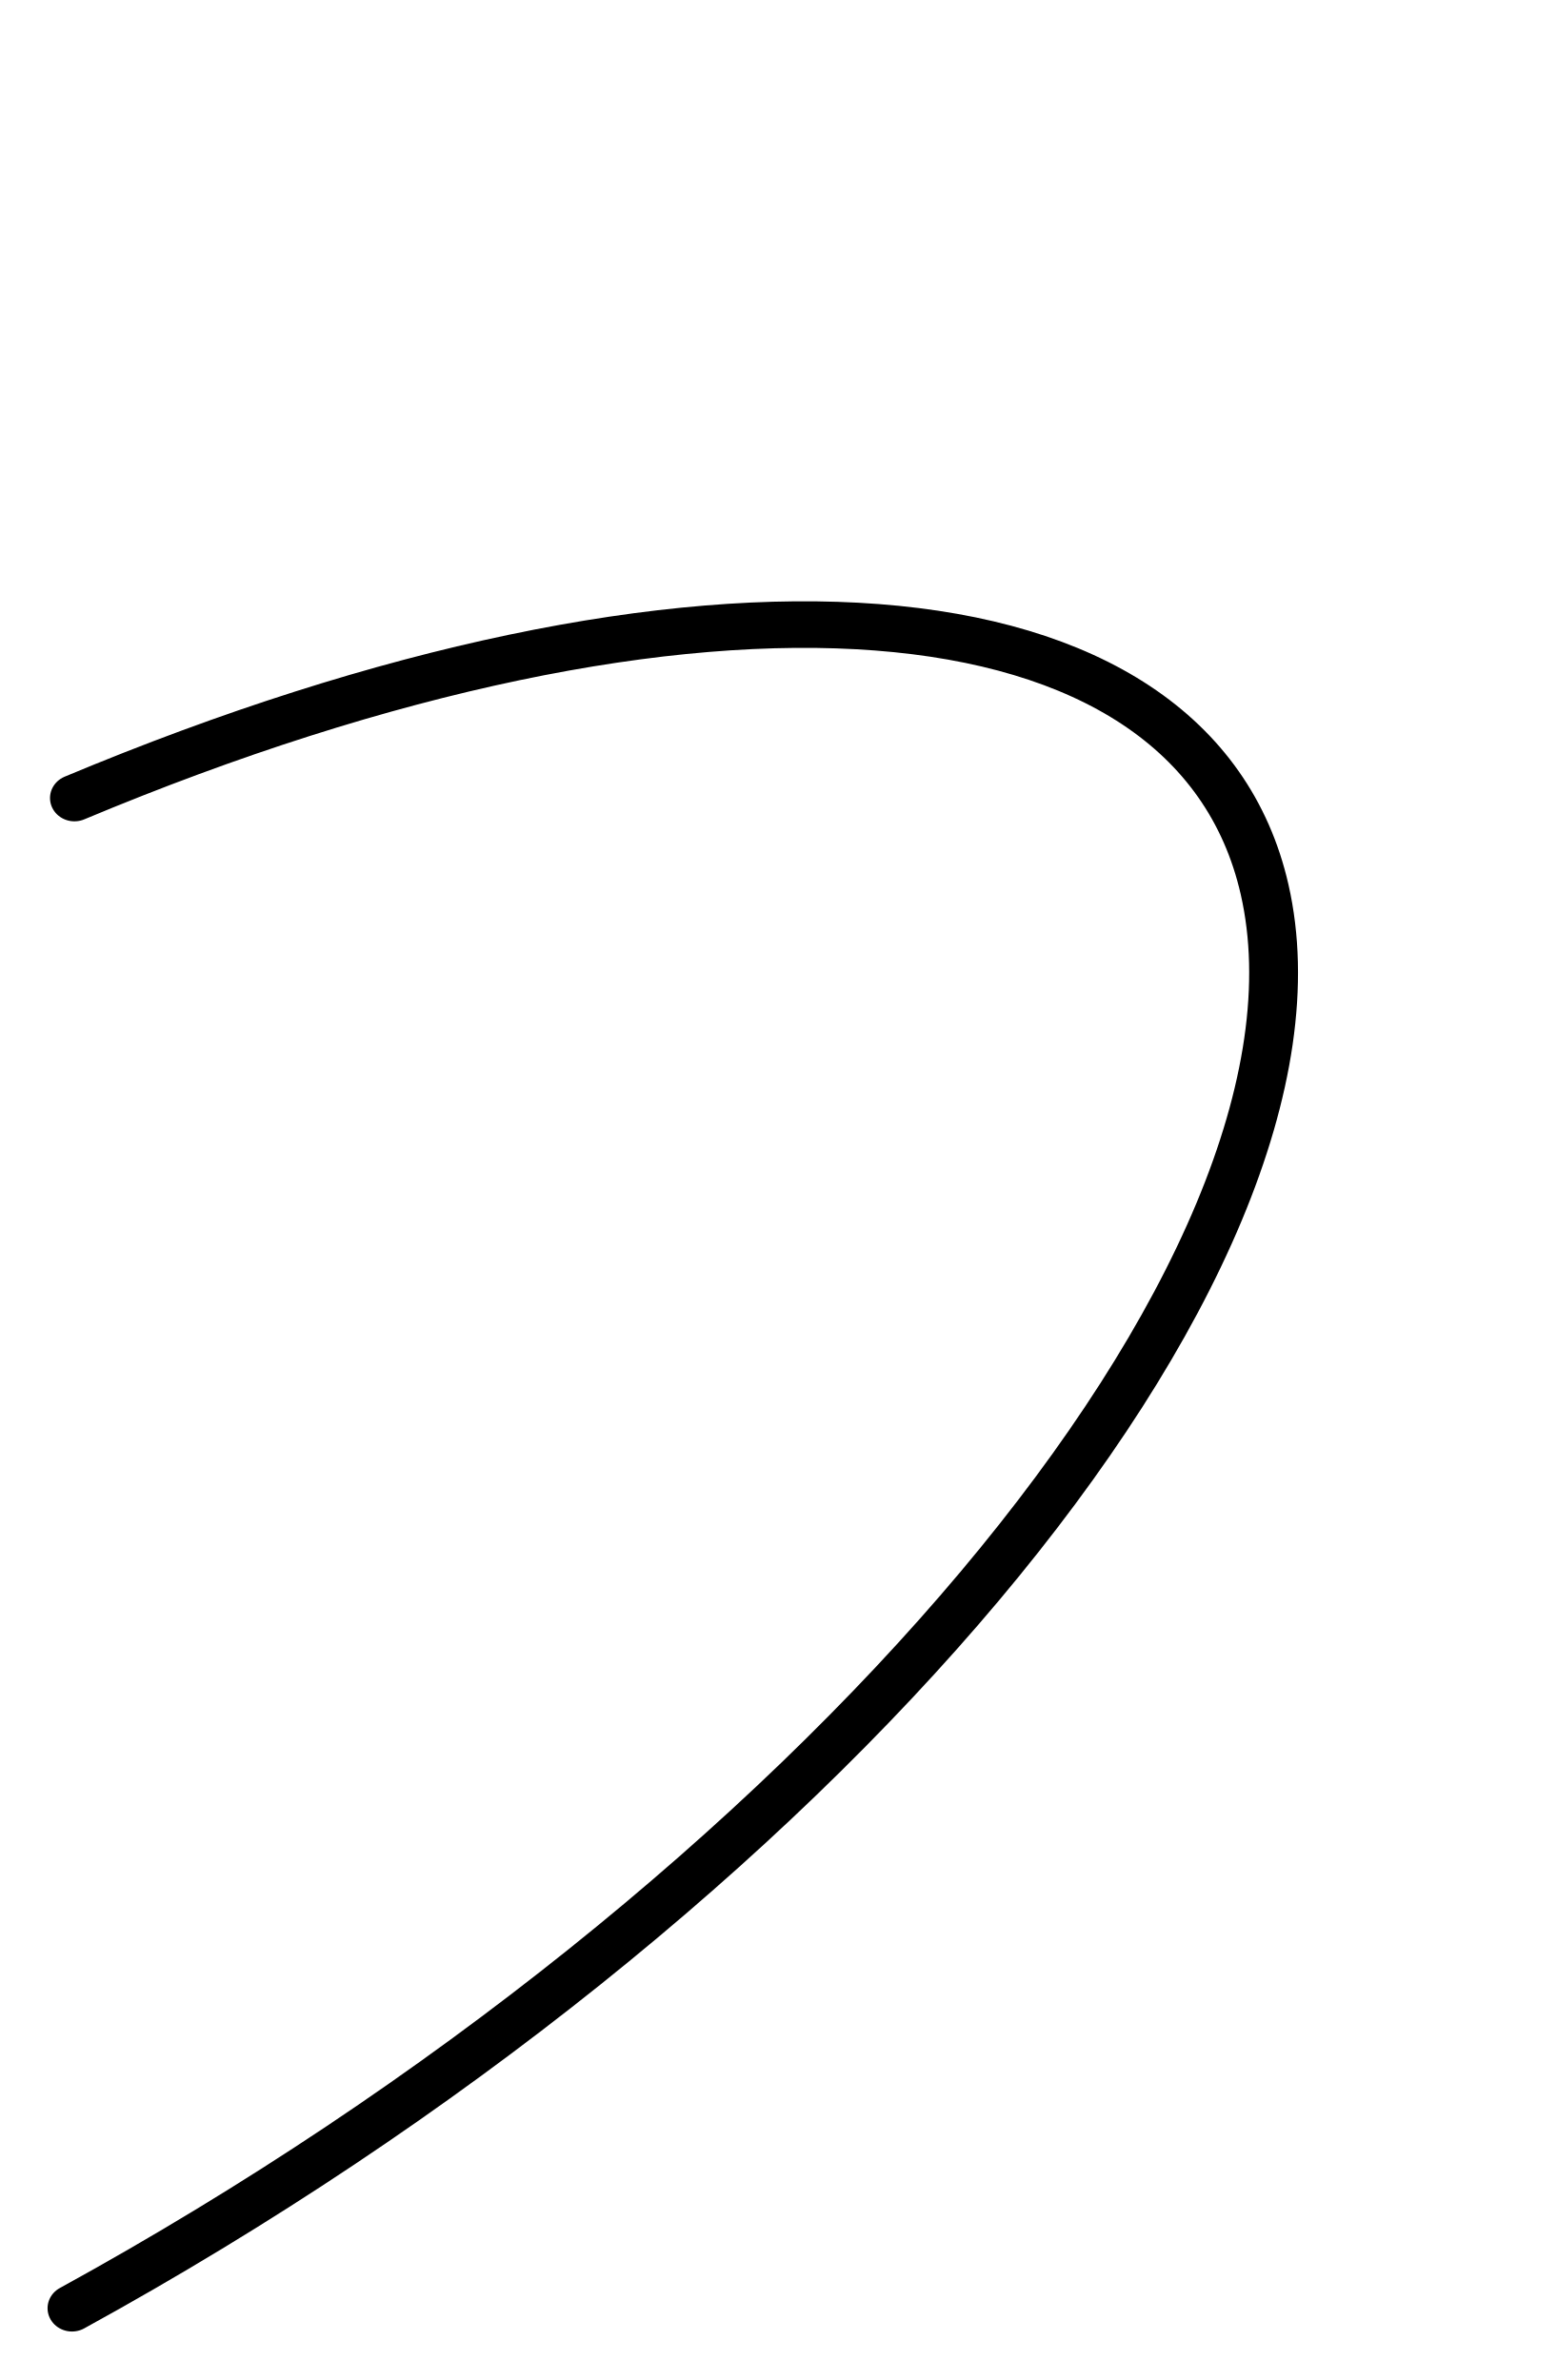
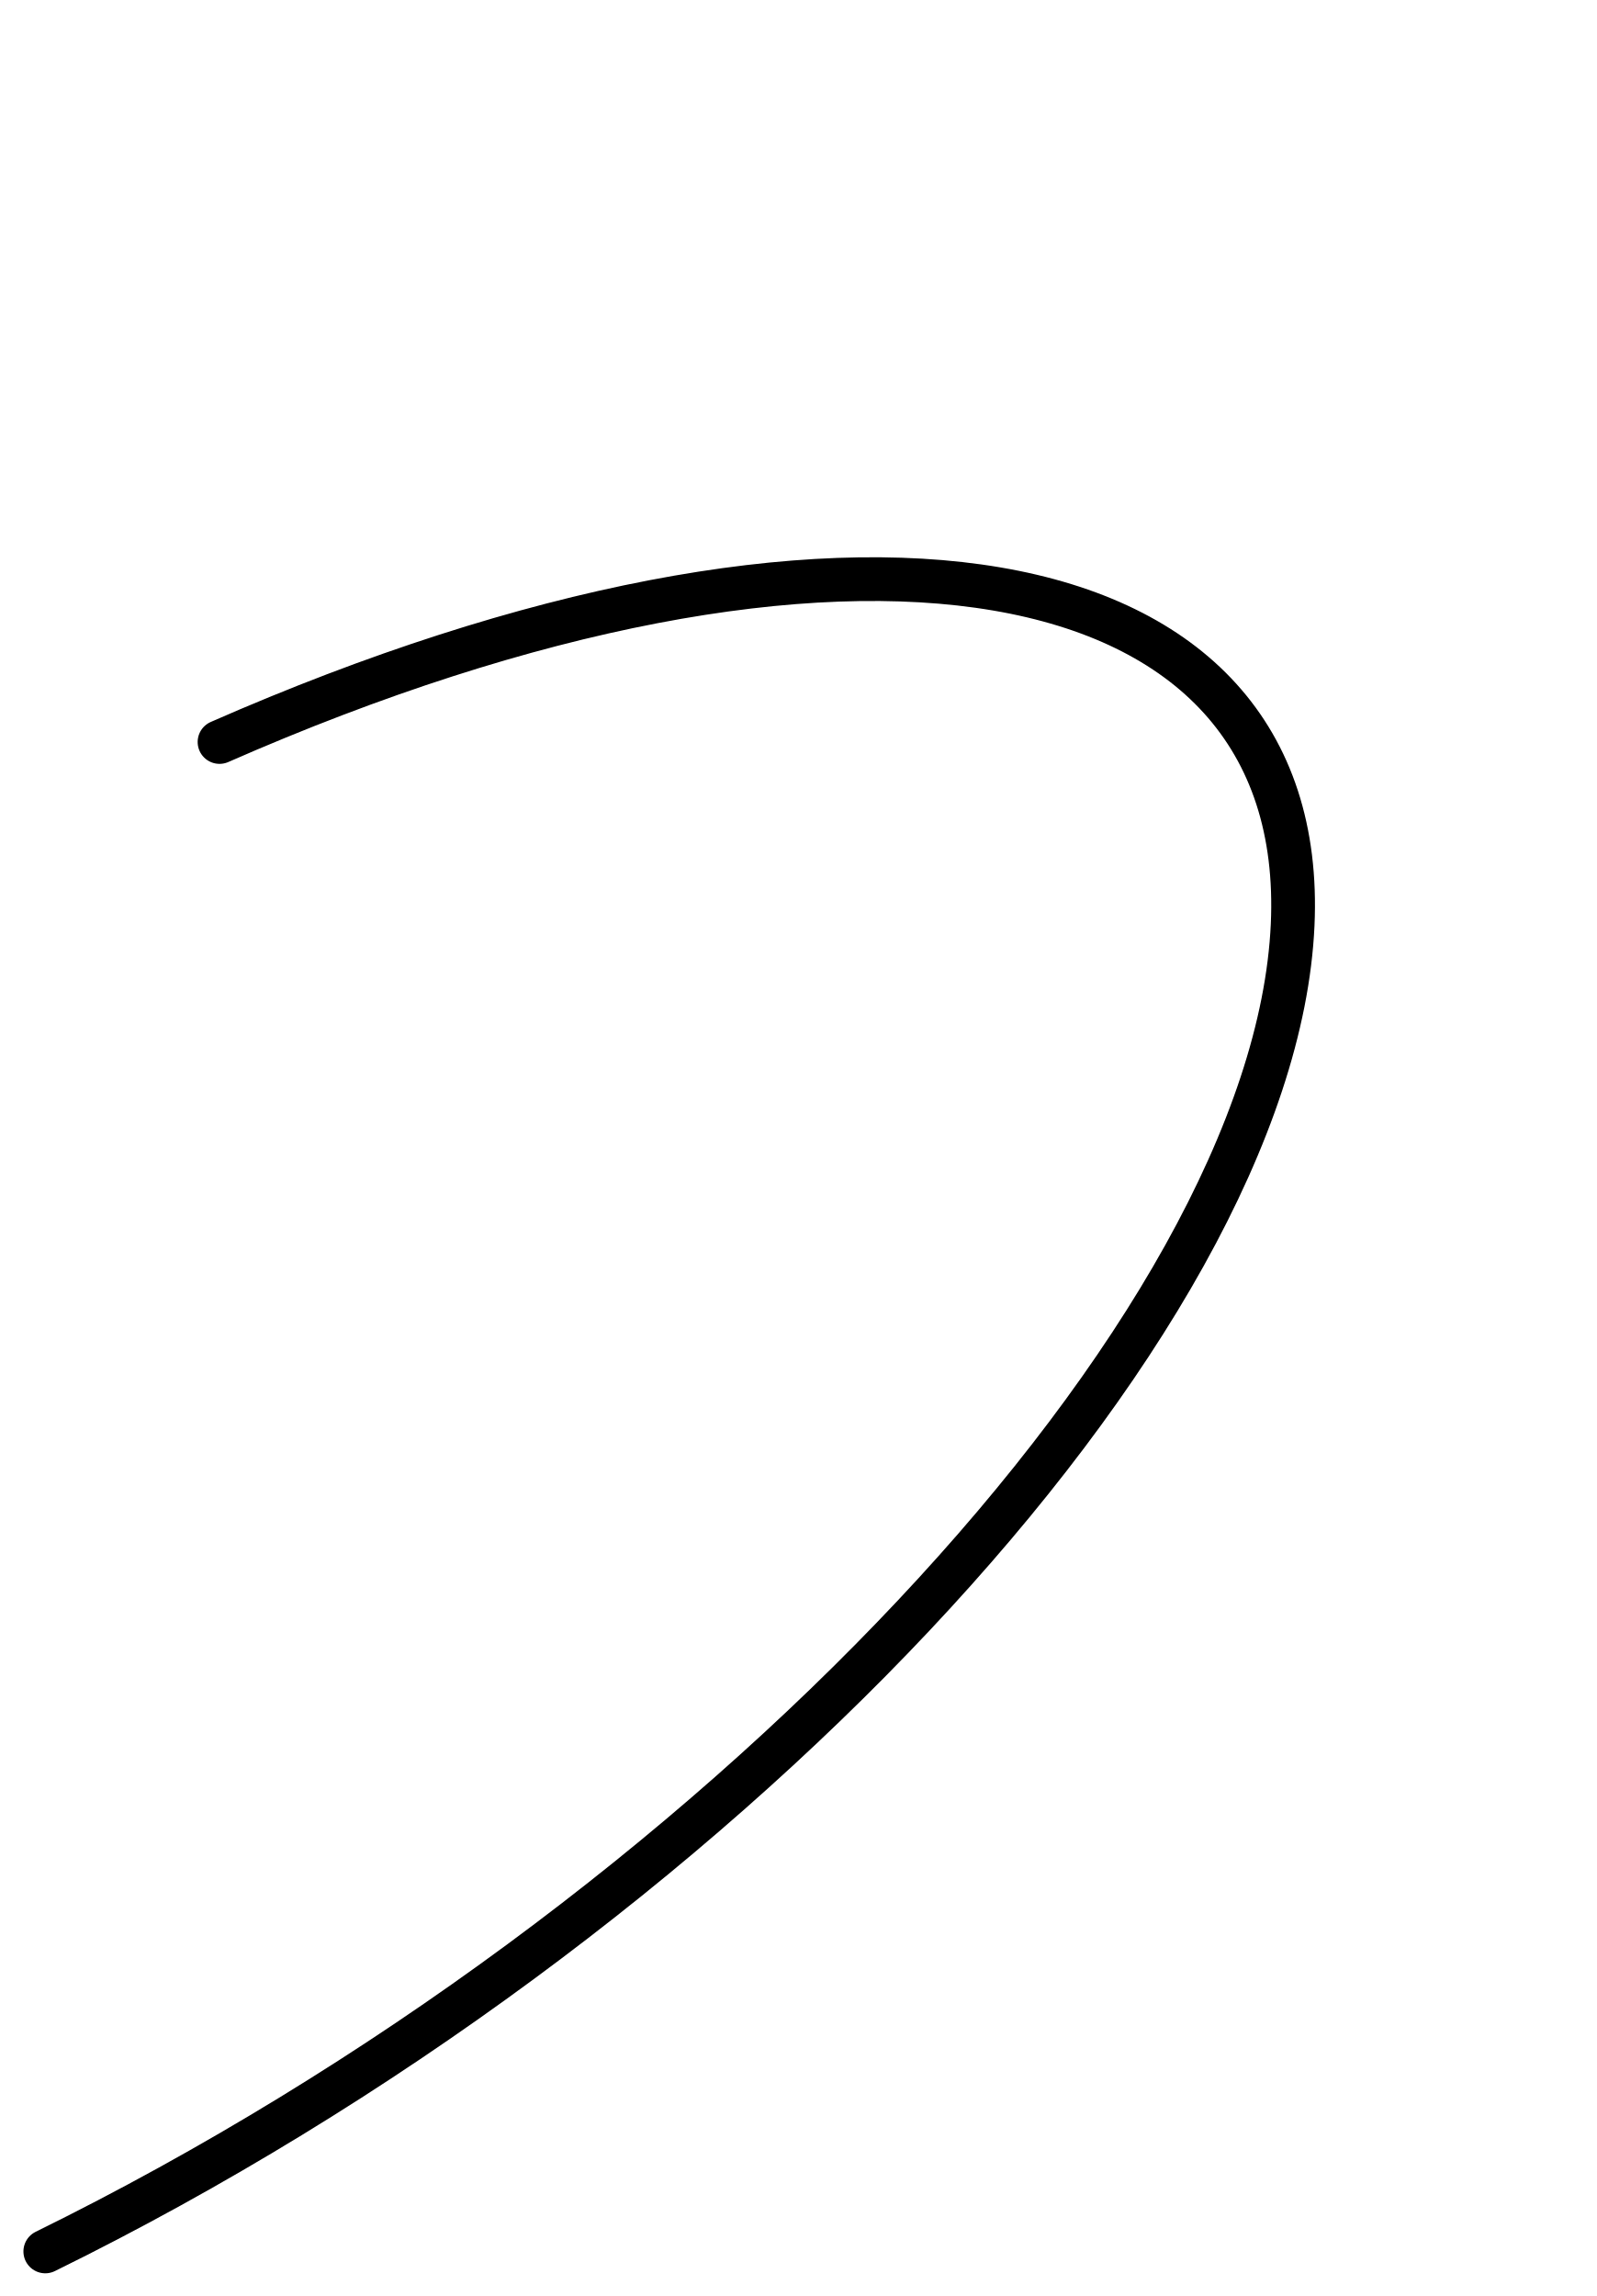
- <svg xmlns="http://www.w3.org/2000/svg" width="68" height="104" viewBox="0 0 68 104" overflow="hidden">
+ <svg xmlns="http://www.w3.org/2000/svg" width="73" height="105" overflow="hidden">
  <defs>
    <clipPath id="clip0">
-       <rect x="4247" y="-1882" width="68" height="104" />
-     </clipPath>
-     <clipPath id="clip1">
-       <rect x="4249" y="-1856" width="55" height="76" />
-     </clipPath>
-     <clipPath id="clip2">
-       <rect x="4249" y="-1856" width="55" height="76" />
-     </clipPath>
-     <clipPath id="clip3">
-       <rect x="4249" y="-1856" width="55" height="76" />
-     </clipPath>
-     <clipPath id="clip4">
-       <rect x="4249" y="-1856" width="55" height="77" />
+       <rect x="4182" y="-1701" width="73" height="105" />
    </clipPath>
  </defs>
-   <g clip-path="url(#clip0)" transform="translate(-4247 1882)">
-     <g clip-path="url(#clip1)">
-       <g clip-path="url(#clip2)">
-         <g clip-path="url(#clip3)">
-           <g clip-path="url(#clip4)">
-             <path d="M55.015 0.44C91.221-2.341 125.743 8.2 132.123 23.986 137.483 37.249 121.213 50.377 92.83 55.69" stroke="#000000" stroke-width="2.065" stroke-linecap="round" stroke-miterlimit="8" fill="none" fill-rule="evenodd" transform="matrix(0.853407 -0.555452 -0.582166 -0.814246 4203.45 -1750.22)" />
-           </g>
-         </g>
-       </g>
-     </g>
+   <g clip-path="url(#clip0)" transform="translate(-4182 1701)">
+     <path d="M44.41 1.394C78.245-3.434 114.65 4.611 125.724 19.362 136.105 33.191 120.559 48.188 89.893 53.928" stroke="#000000" stroke-width="2" stroke-linecap="round" stroke-miterlimit="8" fill="none" fill-rule="evenodd" transform="matrix(0.826093 -0.563533 -0.563533 -0.826093 4148.17 -1571.86)" />
  </g>
</svg>
